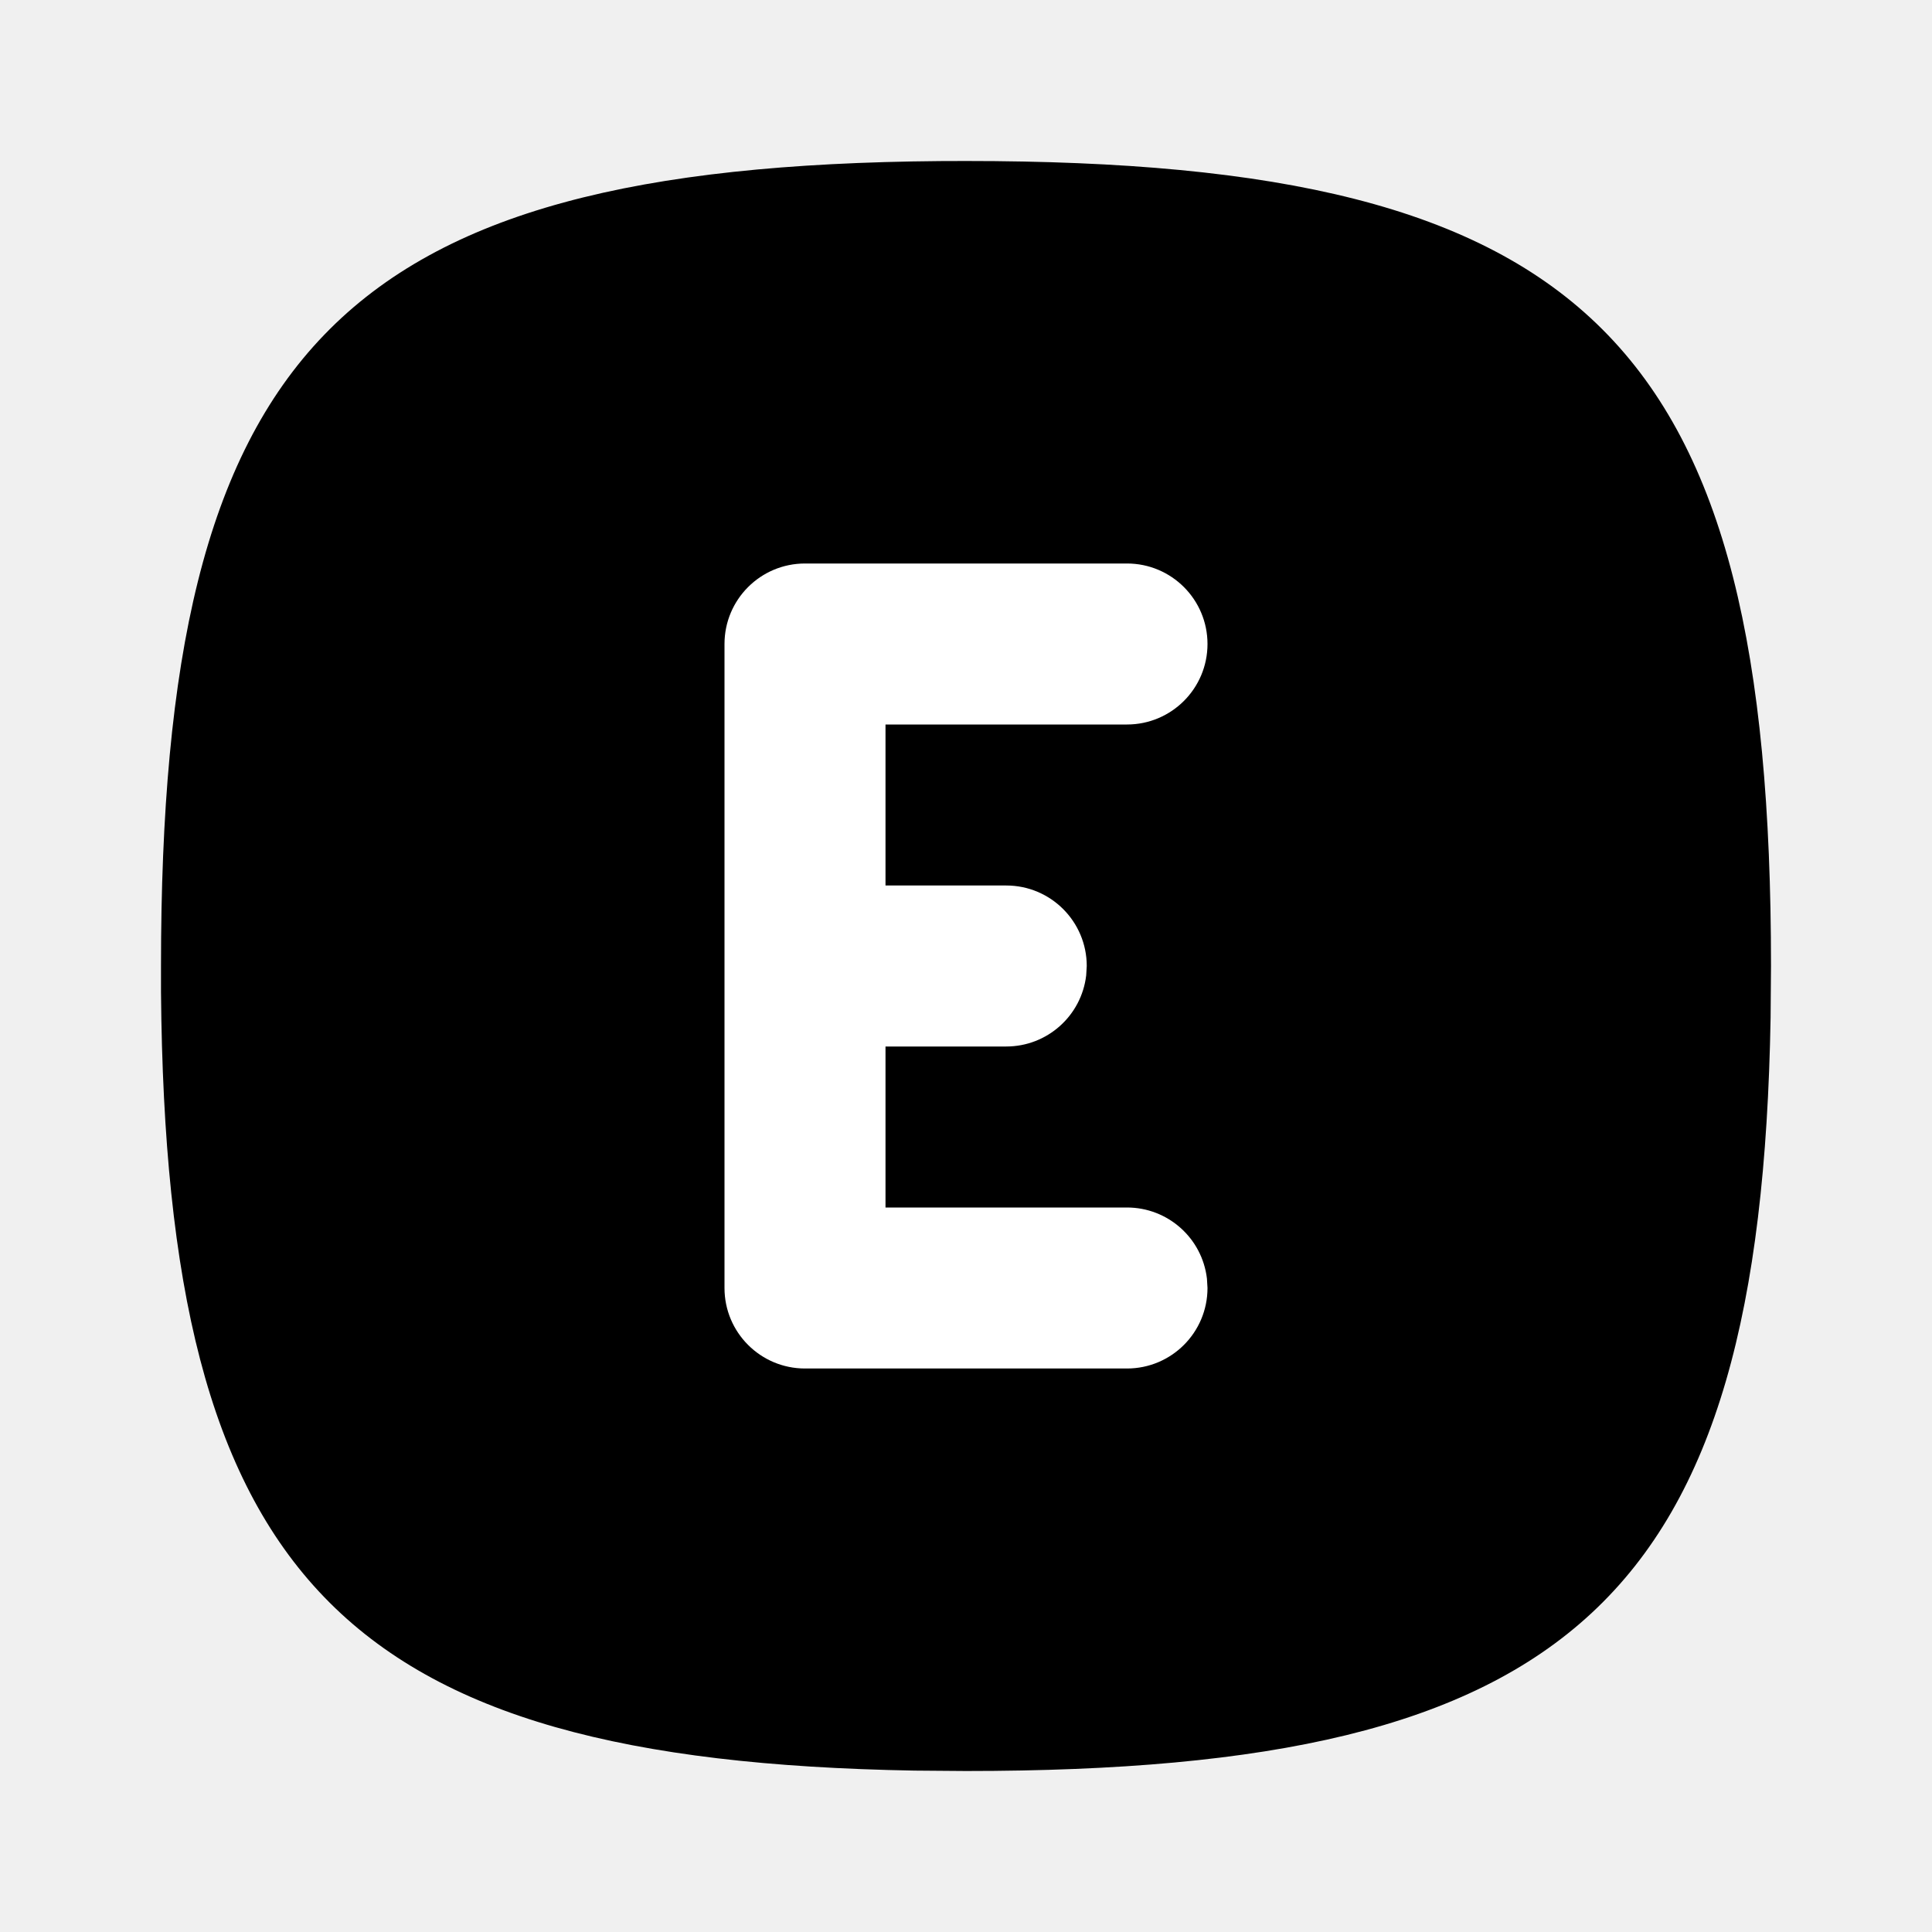
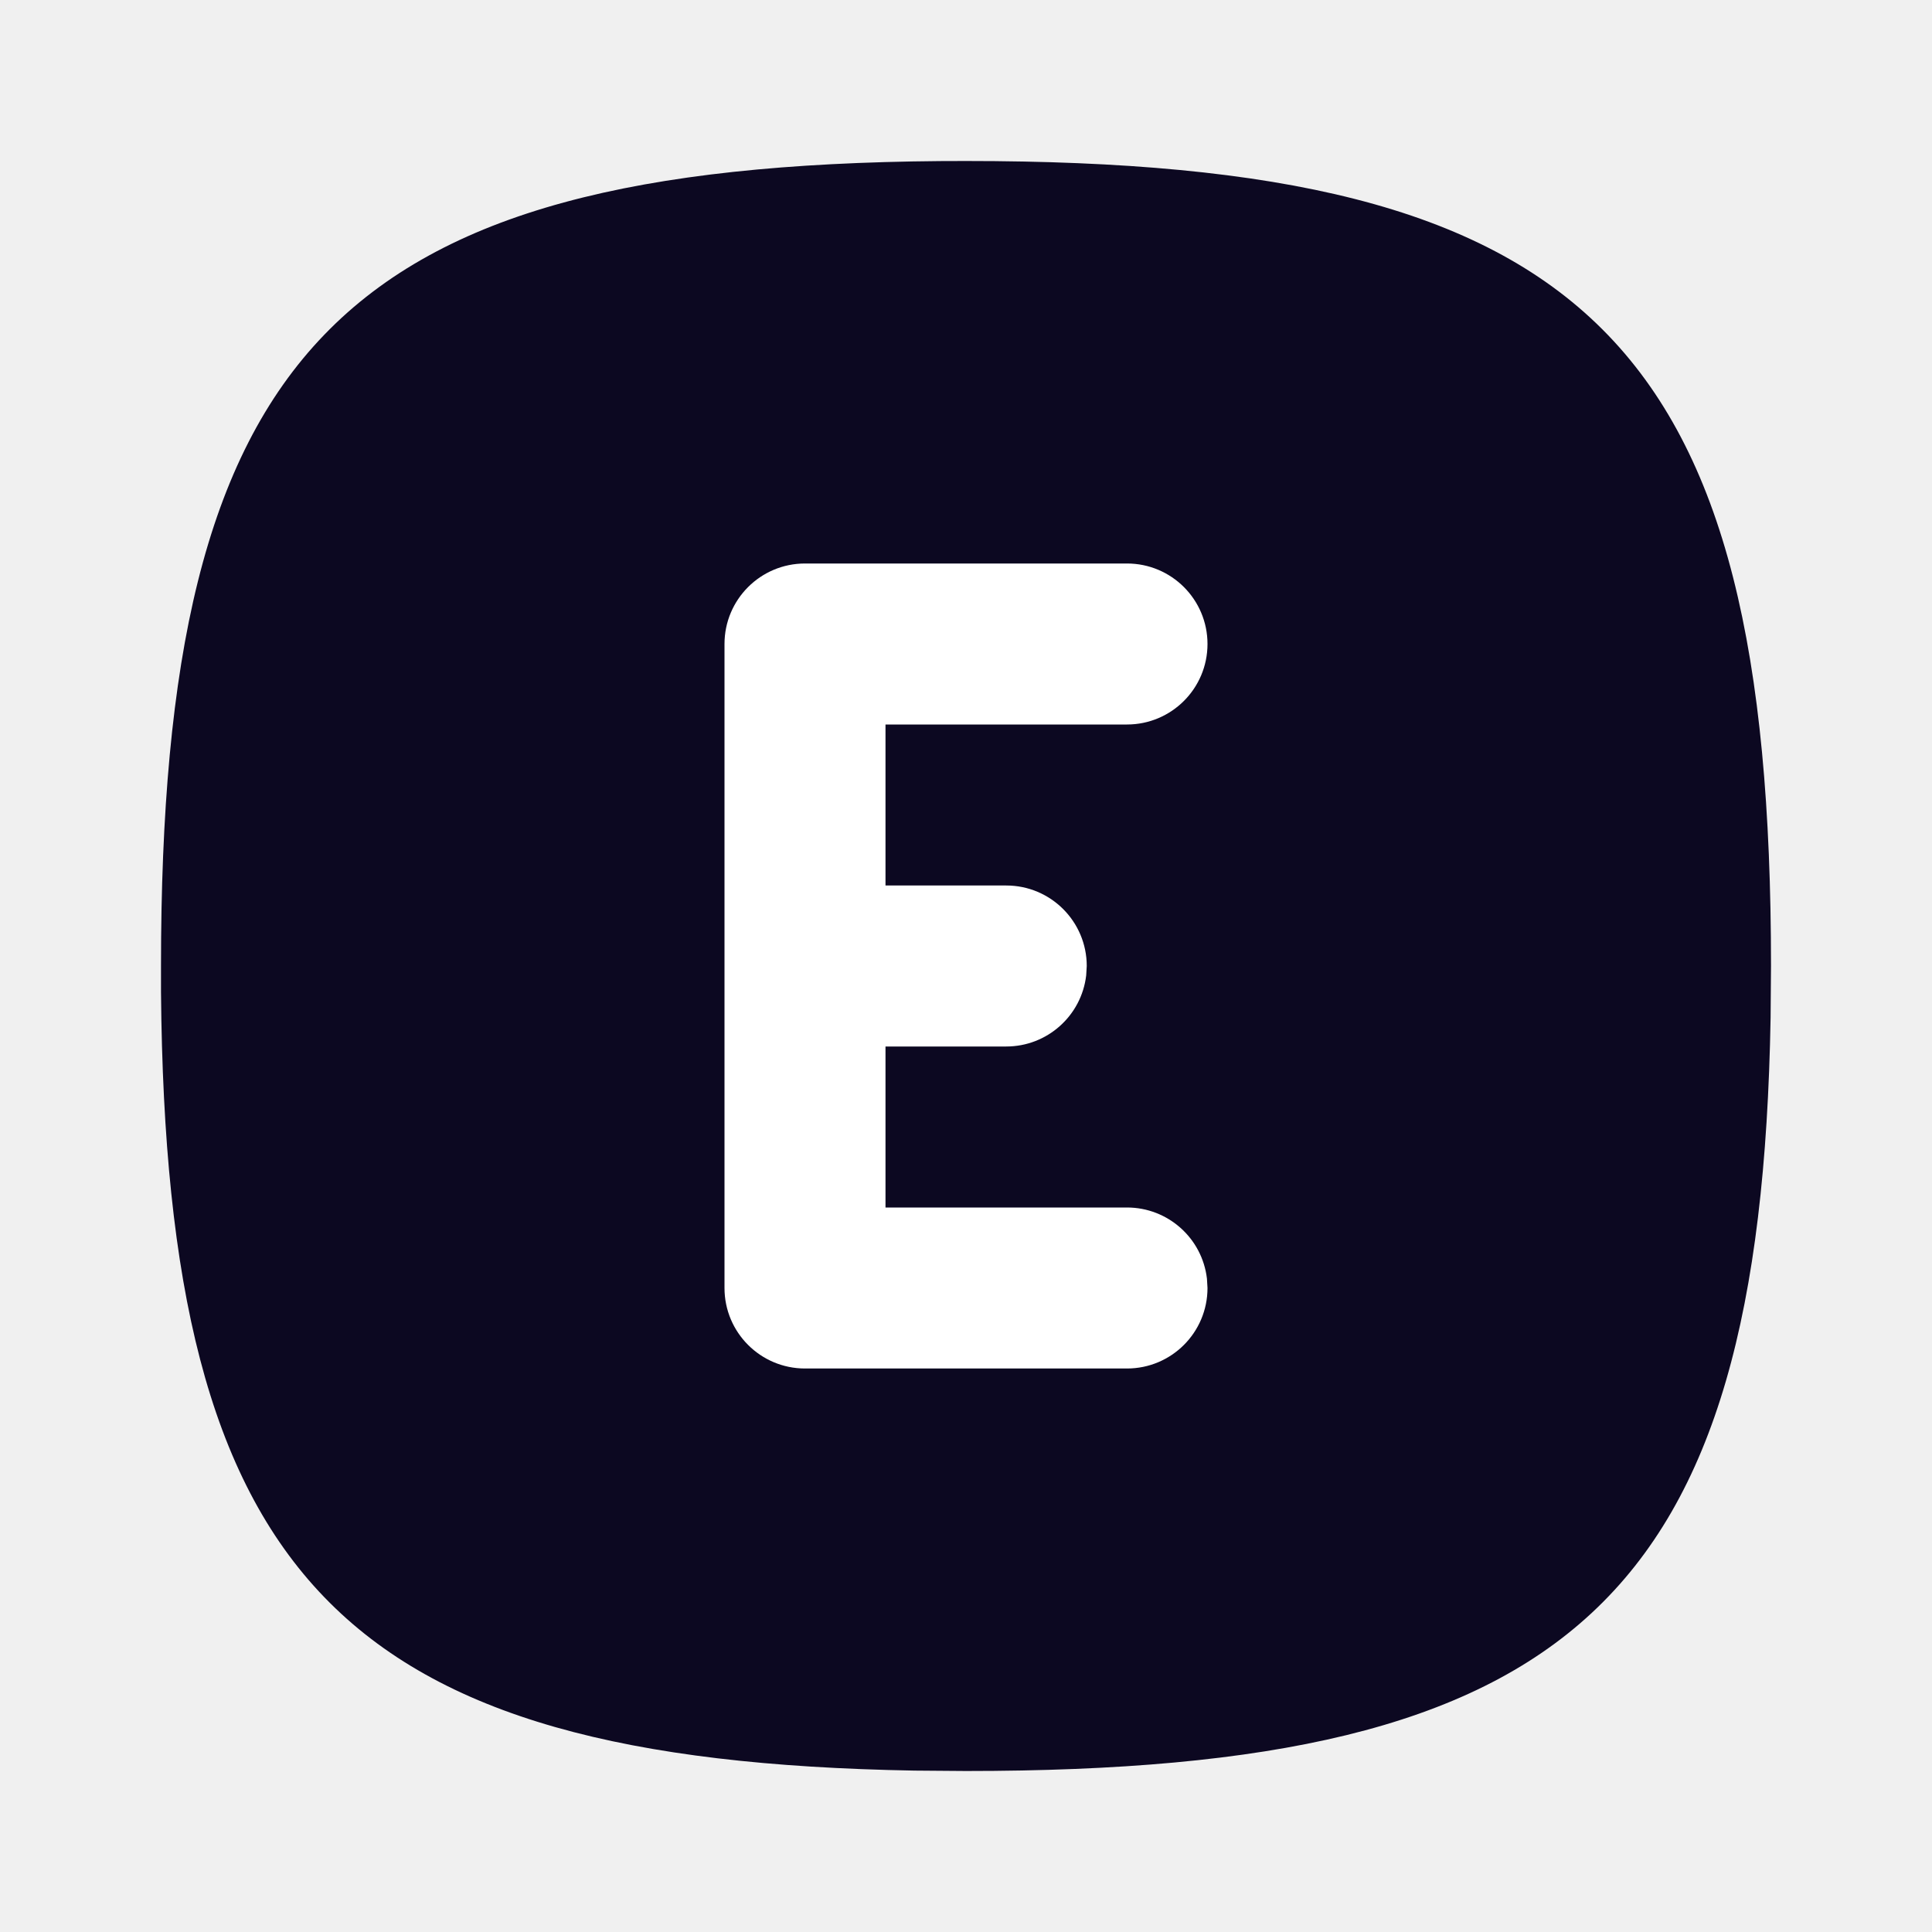
<svg xmlns="http://www.w3.org/2000/svg" stroke="currentColor" fill="#000000" stroke-width="0" viewBox="0 0 24 24" height="200px" width="200px">
-   <path d="M11.676 2.001l.324 -.001c7.752 0 10 2.248 10 10l-.005 .642c-.126 7.235 -2.461 9.358 -9.995 9.358l-.642 -.005c-7.13 -.125 -9.295 -2.395 -9.358 -9.67v-.325c0 -7.643 2.185 -9.936 9.676 -9.999" fill="#000000" />
+   <path d="M11.676 2.001l.324 -.001c7.752 0 10 2.248 10 10l-.005 .642c-.126 7.235 -2.461 9.358 -9.995 9.358l-.642 -.005c-7.13 -.125 -9.295 -2.395 -9.358 -9.67v-.325c0 -7.643 2.185 -9.936 9.676 -9.999" fill="#0C0821" />
  <path d="M14 7h-4a1 1 0 0 0 -1 1v8a1 1 0 0 0 1 1h4a1 1 0 0 0 1 -1l-.007 -.117a1 1 0 0 0 -.993 -.883h-3v-2h1.5a1 1 0 0 0 .993 -.883l.007 -.117a1 1 0 0 0 -1 -1h-1.5v-2h3a1 1 0 0 0 0 -2" fill="#ffffff" />
</svg>
